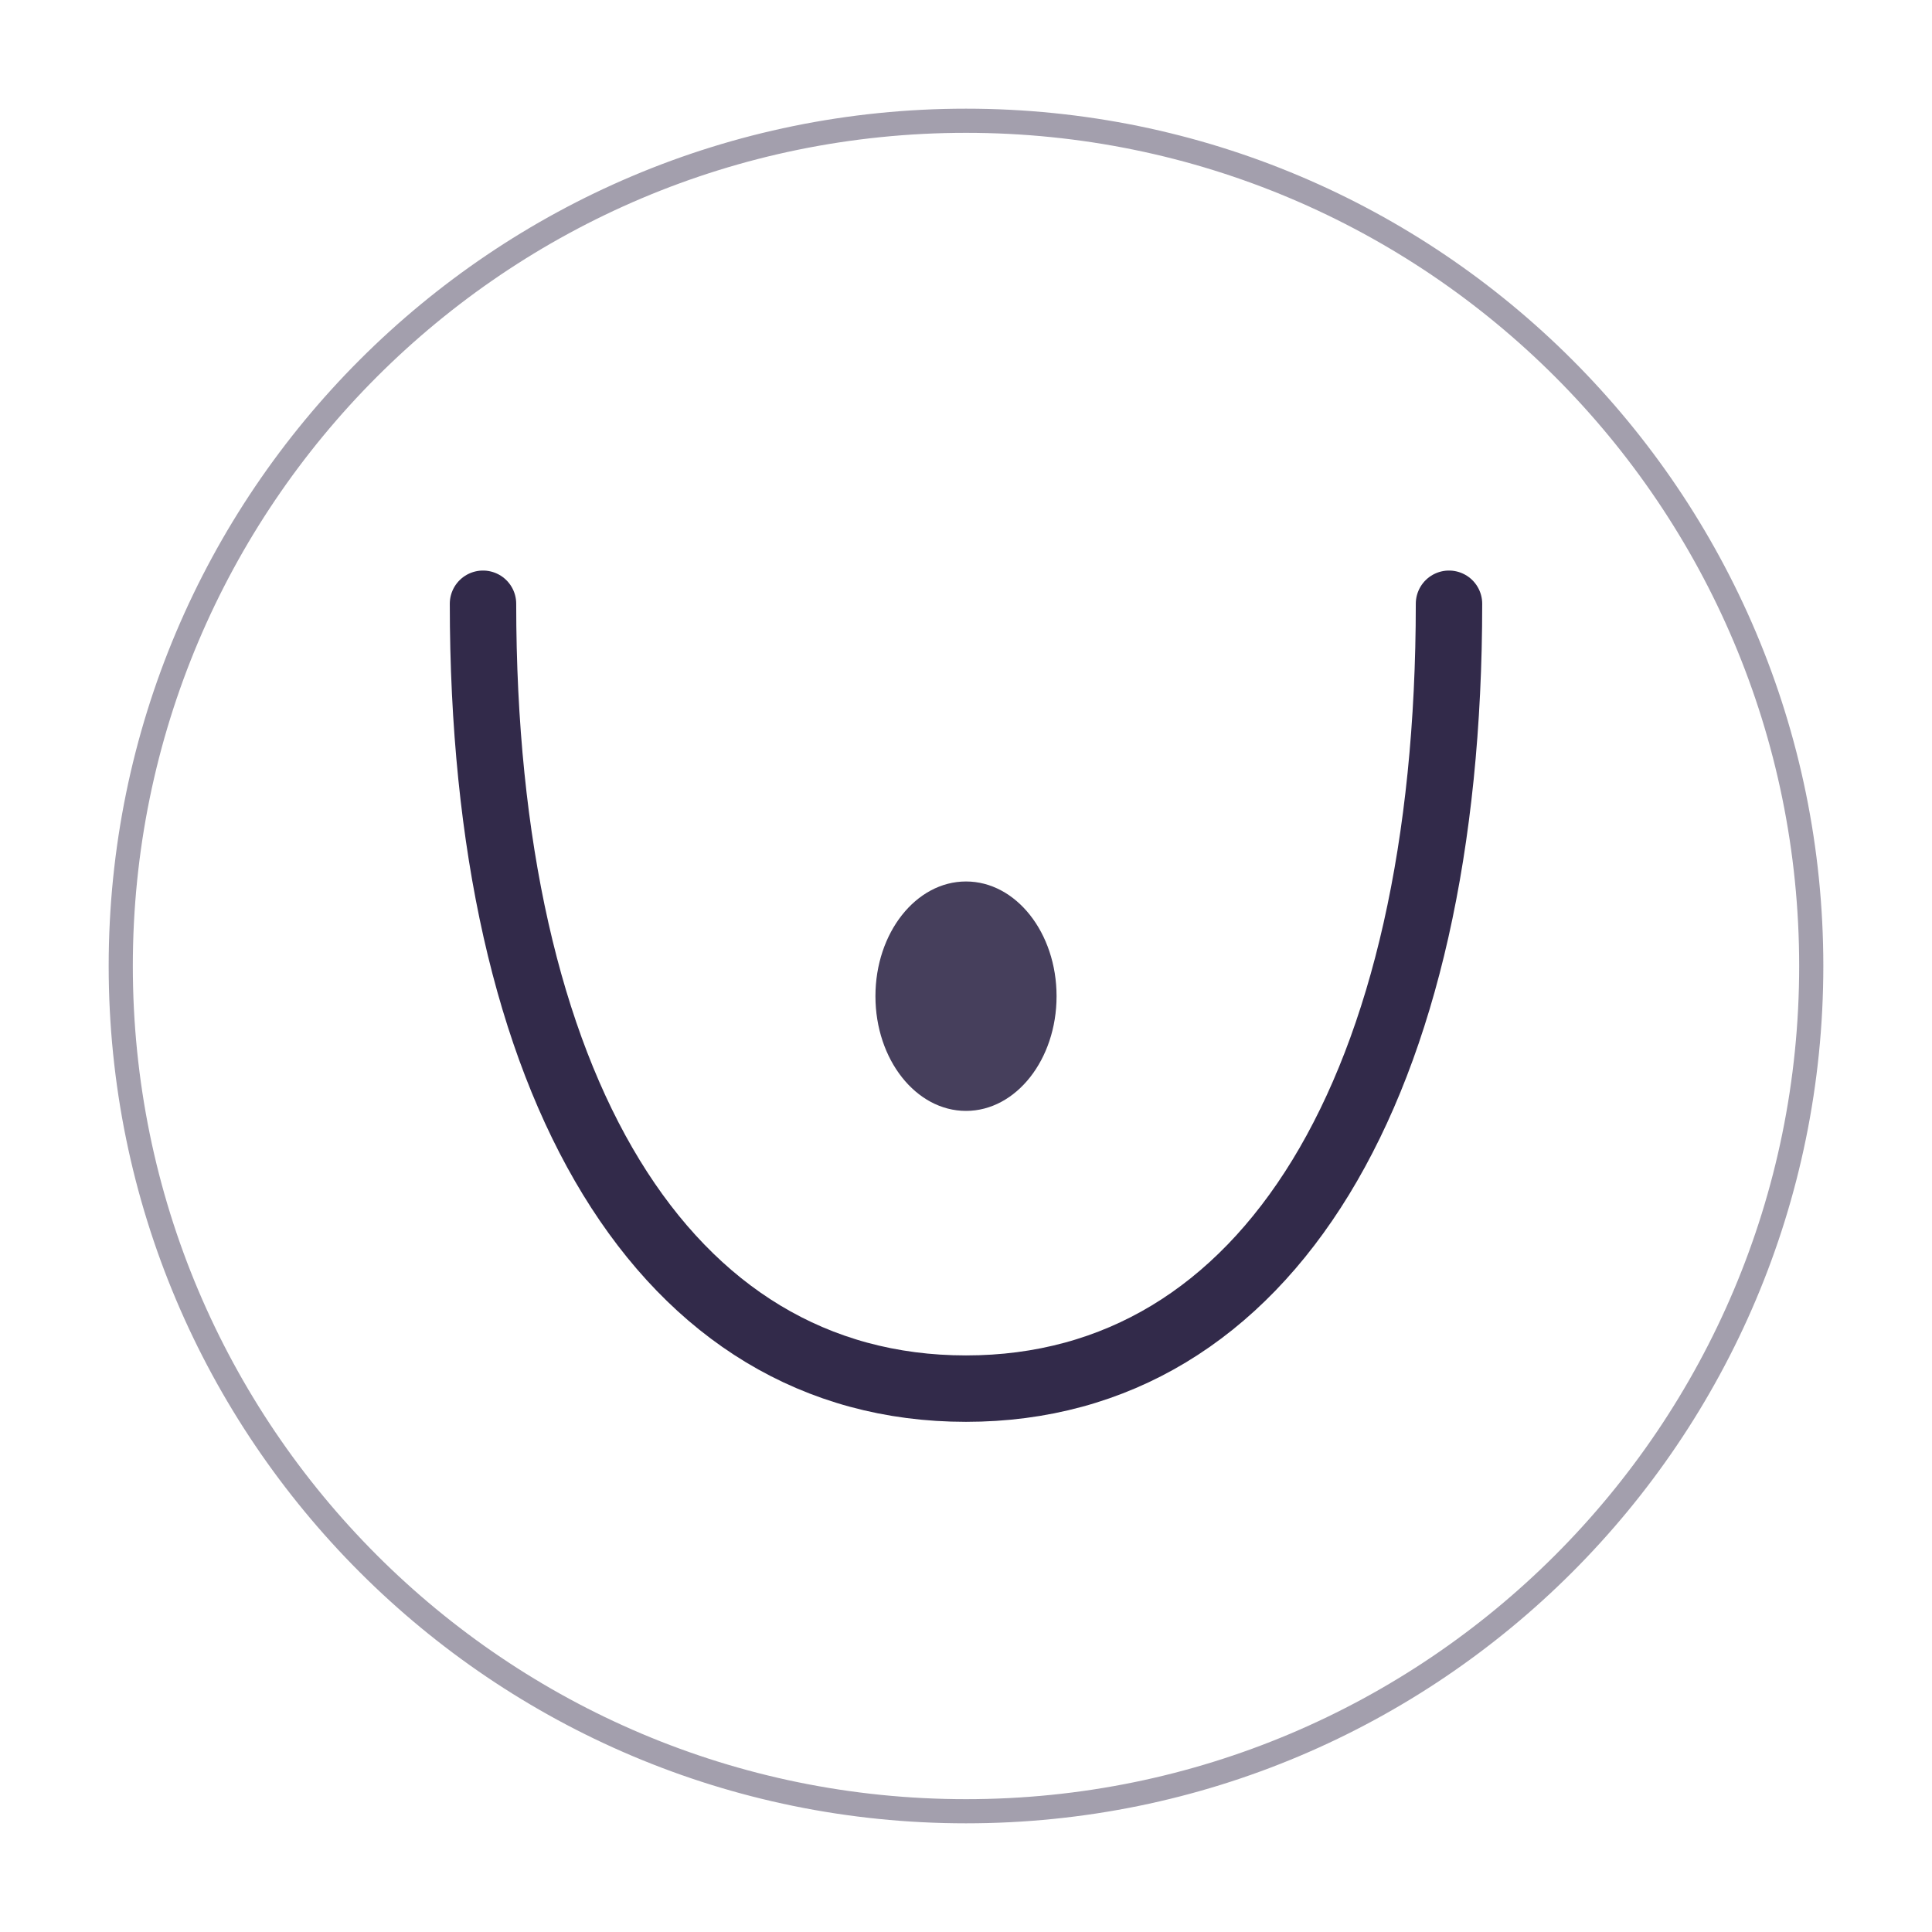
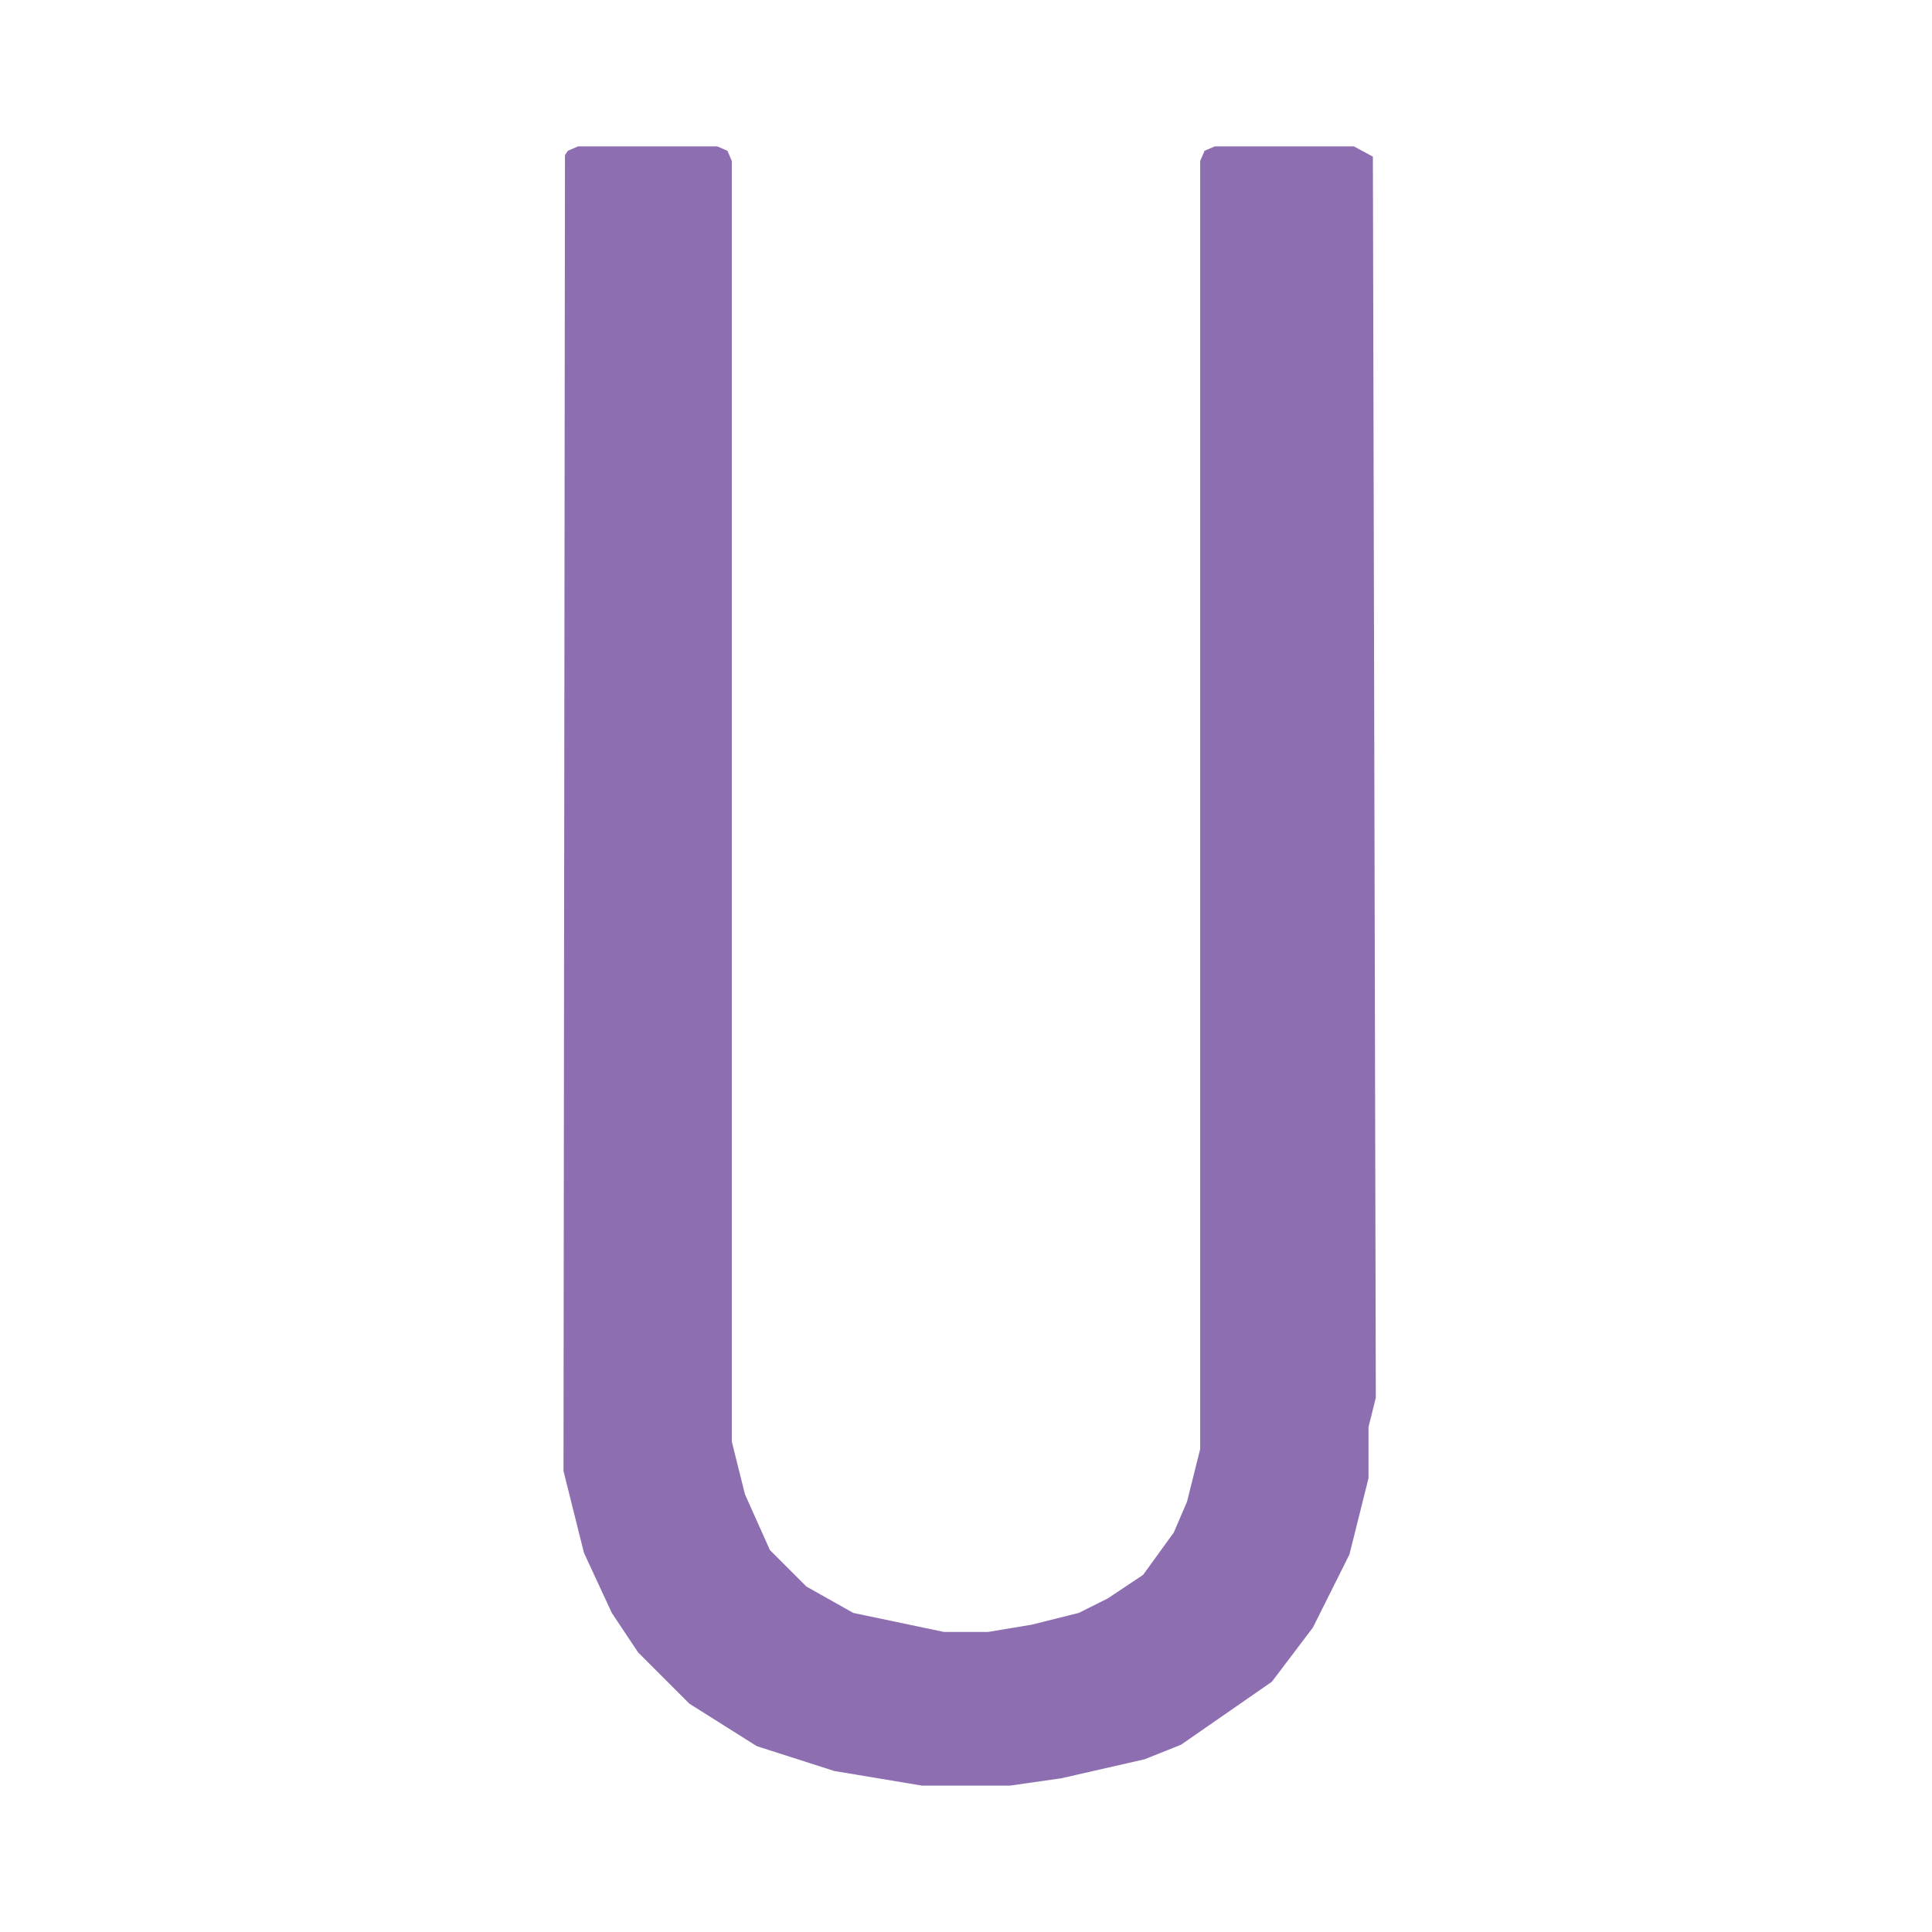
- <svg xmlns="http://www.w3.org/2000/svg" viewBox="0 0 64 64" role="img" aria-label="UKU">
-   <circle cx="32" cy="32" r="28" fill="none" stroke="#322a4a" stroke-width="0.8" opacity="0.45" />
-   <path d="M 16 20 C 16 36 22 46 32 46 C 42 46 48 36 48 20" fill="none" stroke="#322a4a" stroke-width="2.2" stroke-linecap="round" />
-   <ellipse cx="32" cy="33" rx="3" ry="3.8" fill="#322a4a" opacity="0.9" />
+ <svg xmlns="http://www.w3.org/2000/svg" viewBox="-56 8 264 264" role="img" aria-label="UKU">
+   <path fill="#8D6FB1" d="M21.6 28.6 23.0 28.0 42.0 28.0 43.4 28.6 44.0 30.0 44.0 205.0 45.8 212.2 49.2 219.8 54.2 224.8 60.6 228.4 73.0 231.0 79.0 231.0 85.0 230.0 91.4 228.4 95.4 226.4 100.2 223.2 104.4 217.4 106.2 213.2 108.0 206.0 108.0 30.0 108.6 28.6 110.0 28.0 129.0 28.0 131.6 29.4 132.0 199.0 131.0 203.0 131.0 210.0 128.4 220.4 123.4 230.4 117.8 237.8 105.4 246.4 100.4 248.4 89.0 251.0 82.0 252.0 70.0 252.0 58.0 250.0 47.4 246.6 38.2 240.8 31.2 233.8 27.6 228.4 23.8 220.2 21.0 209.0 21.2 29.2Z" />
</svg>
